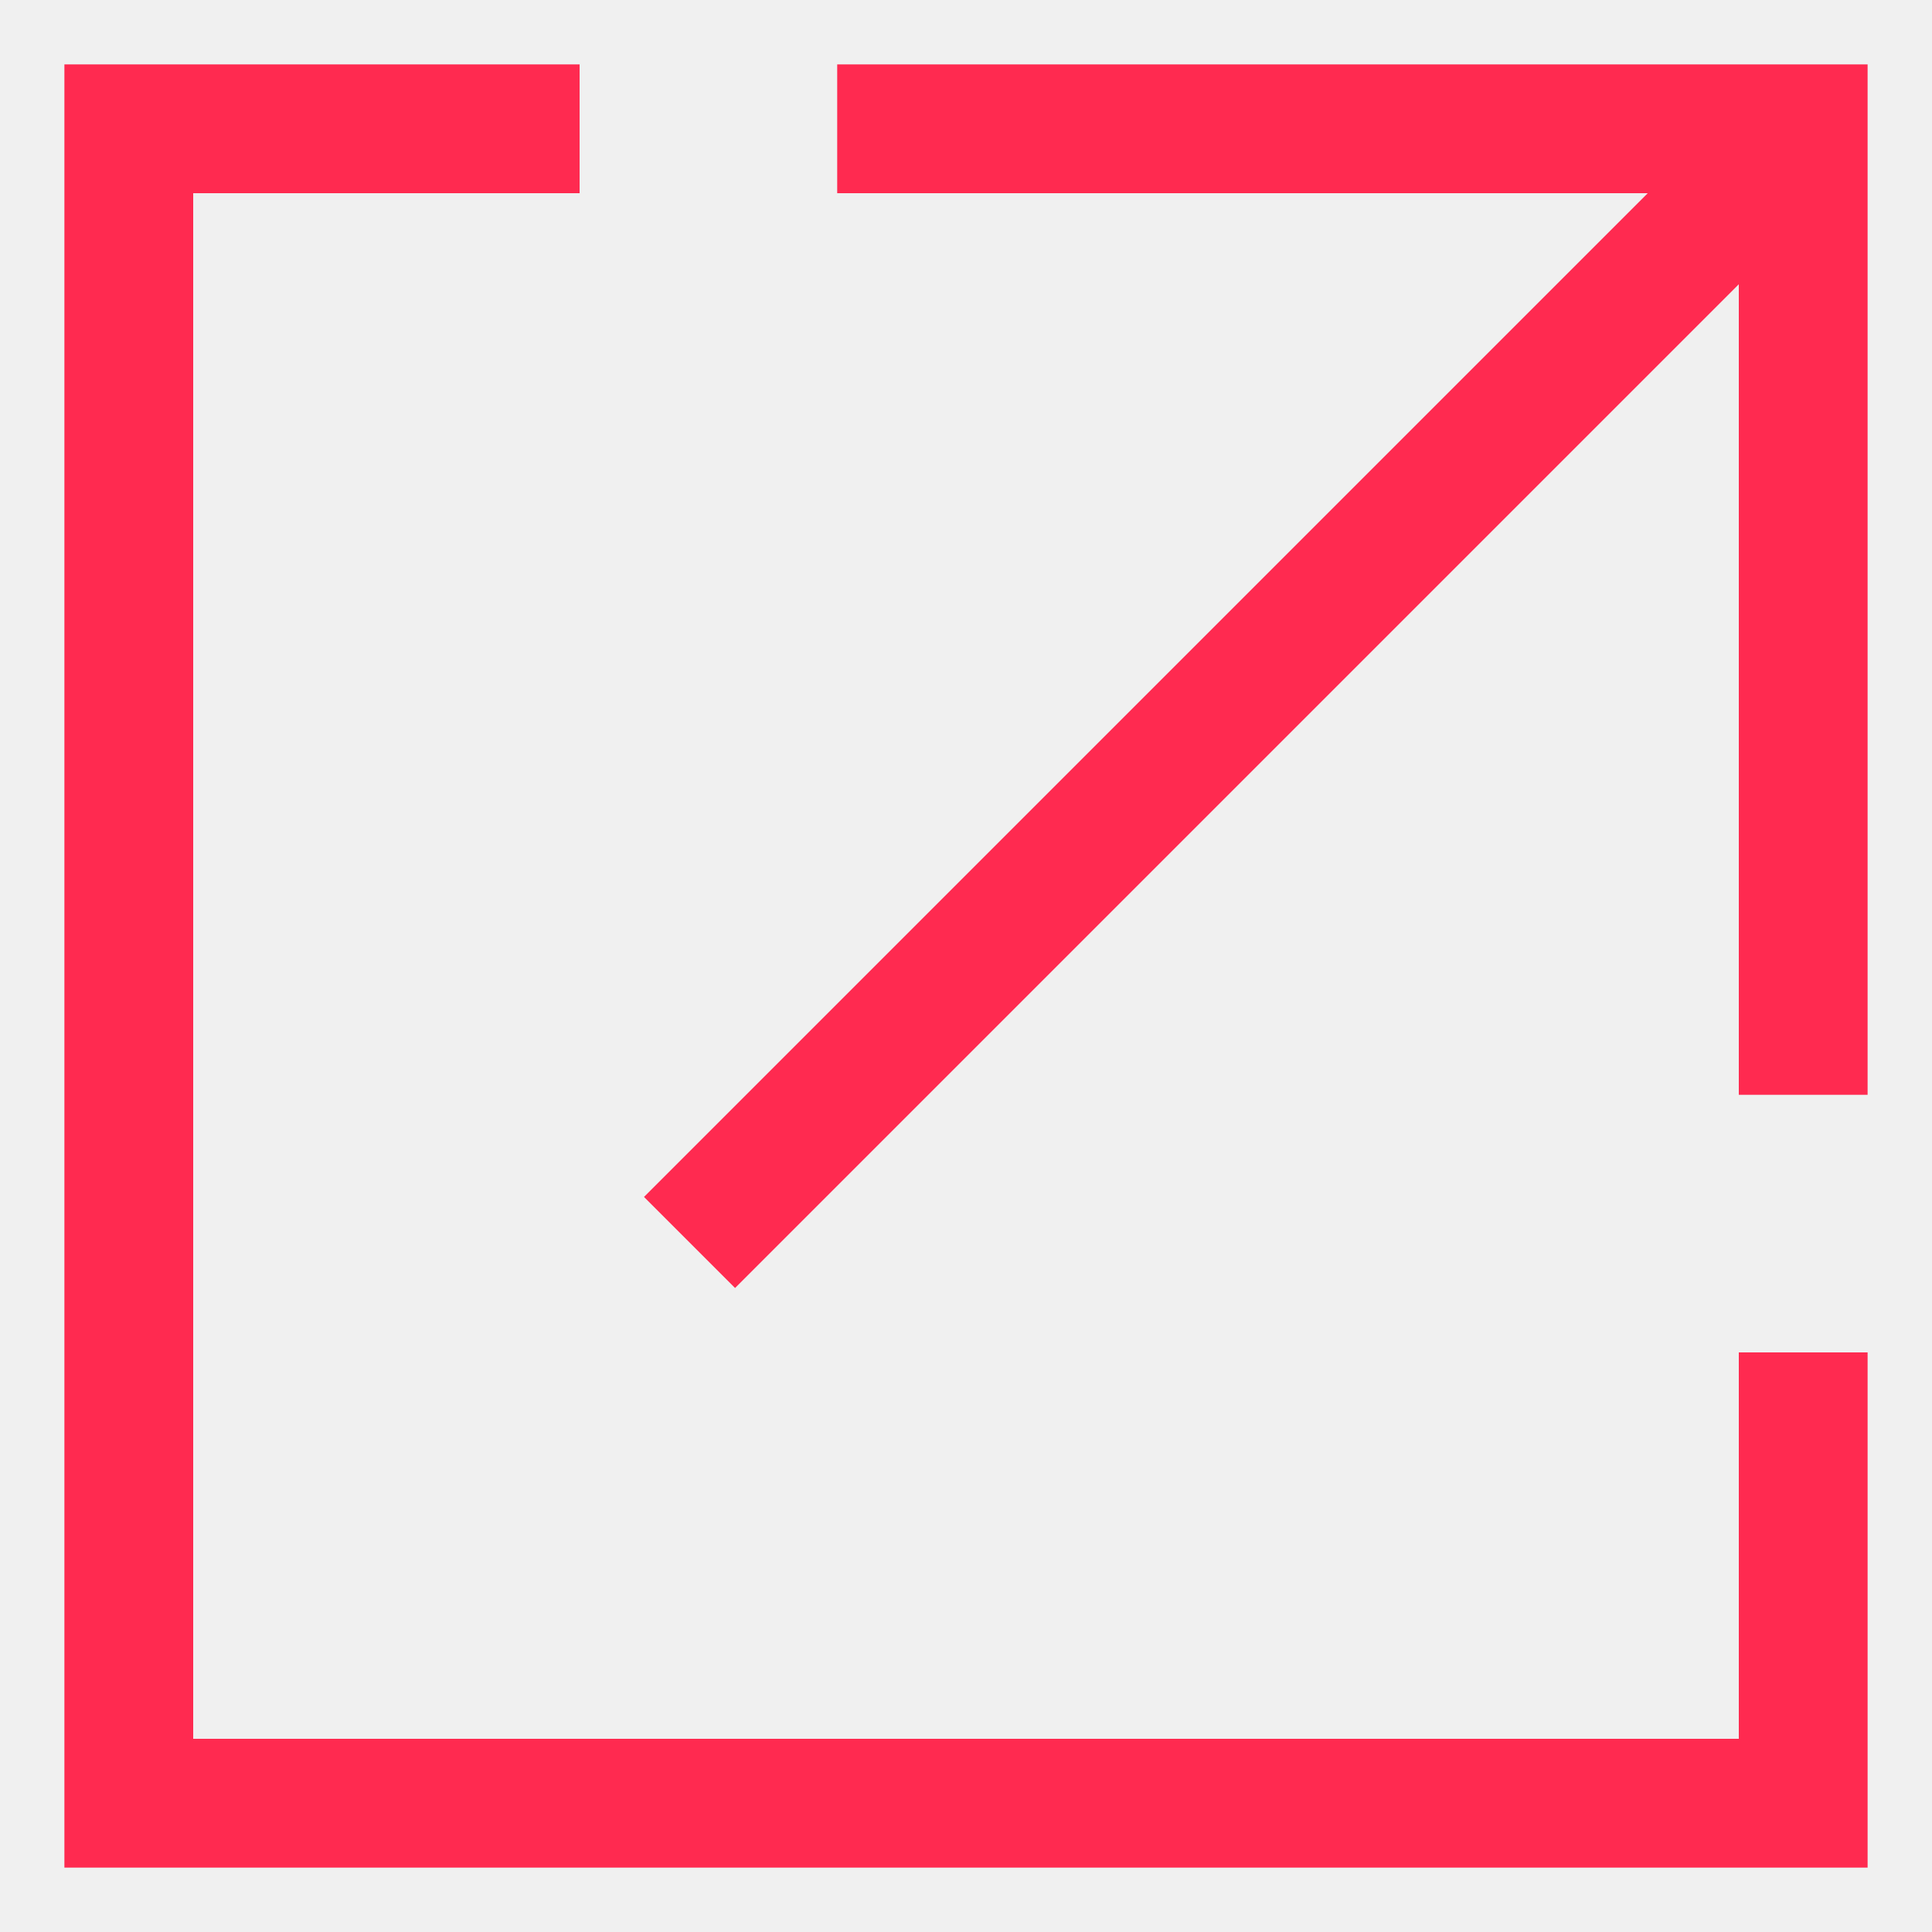
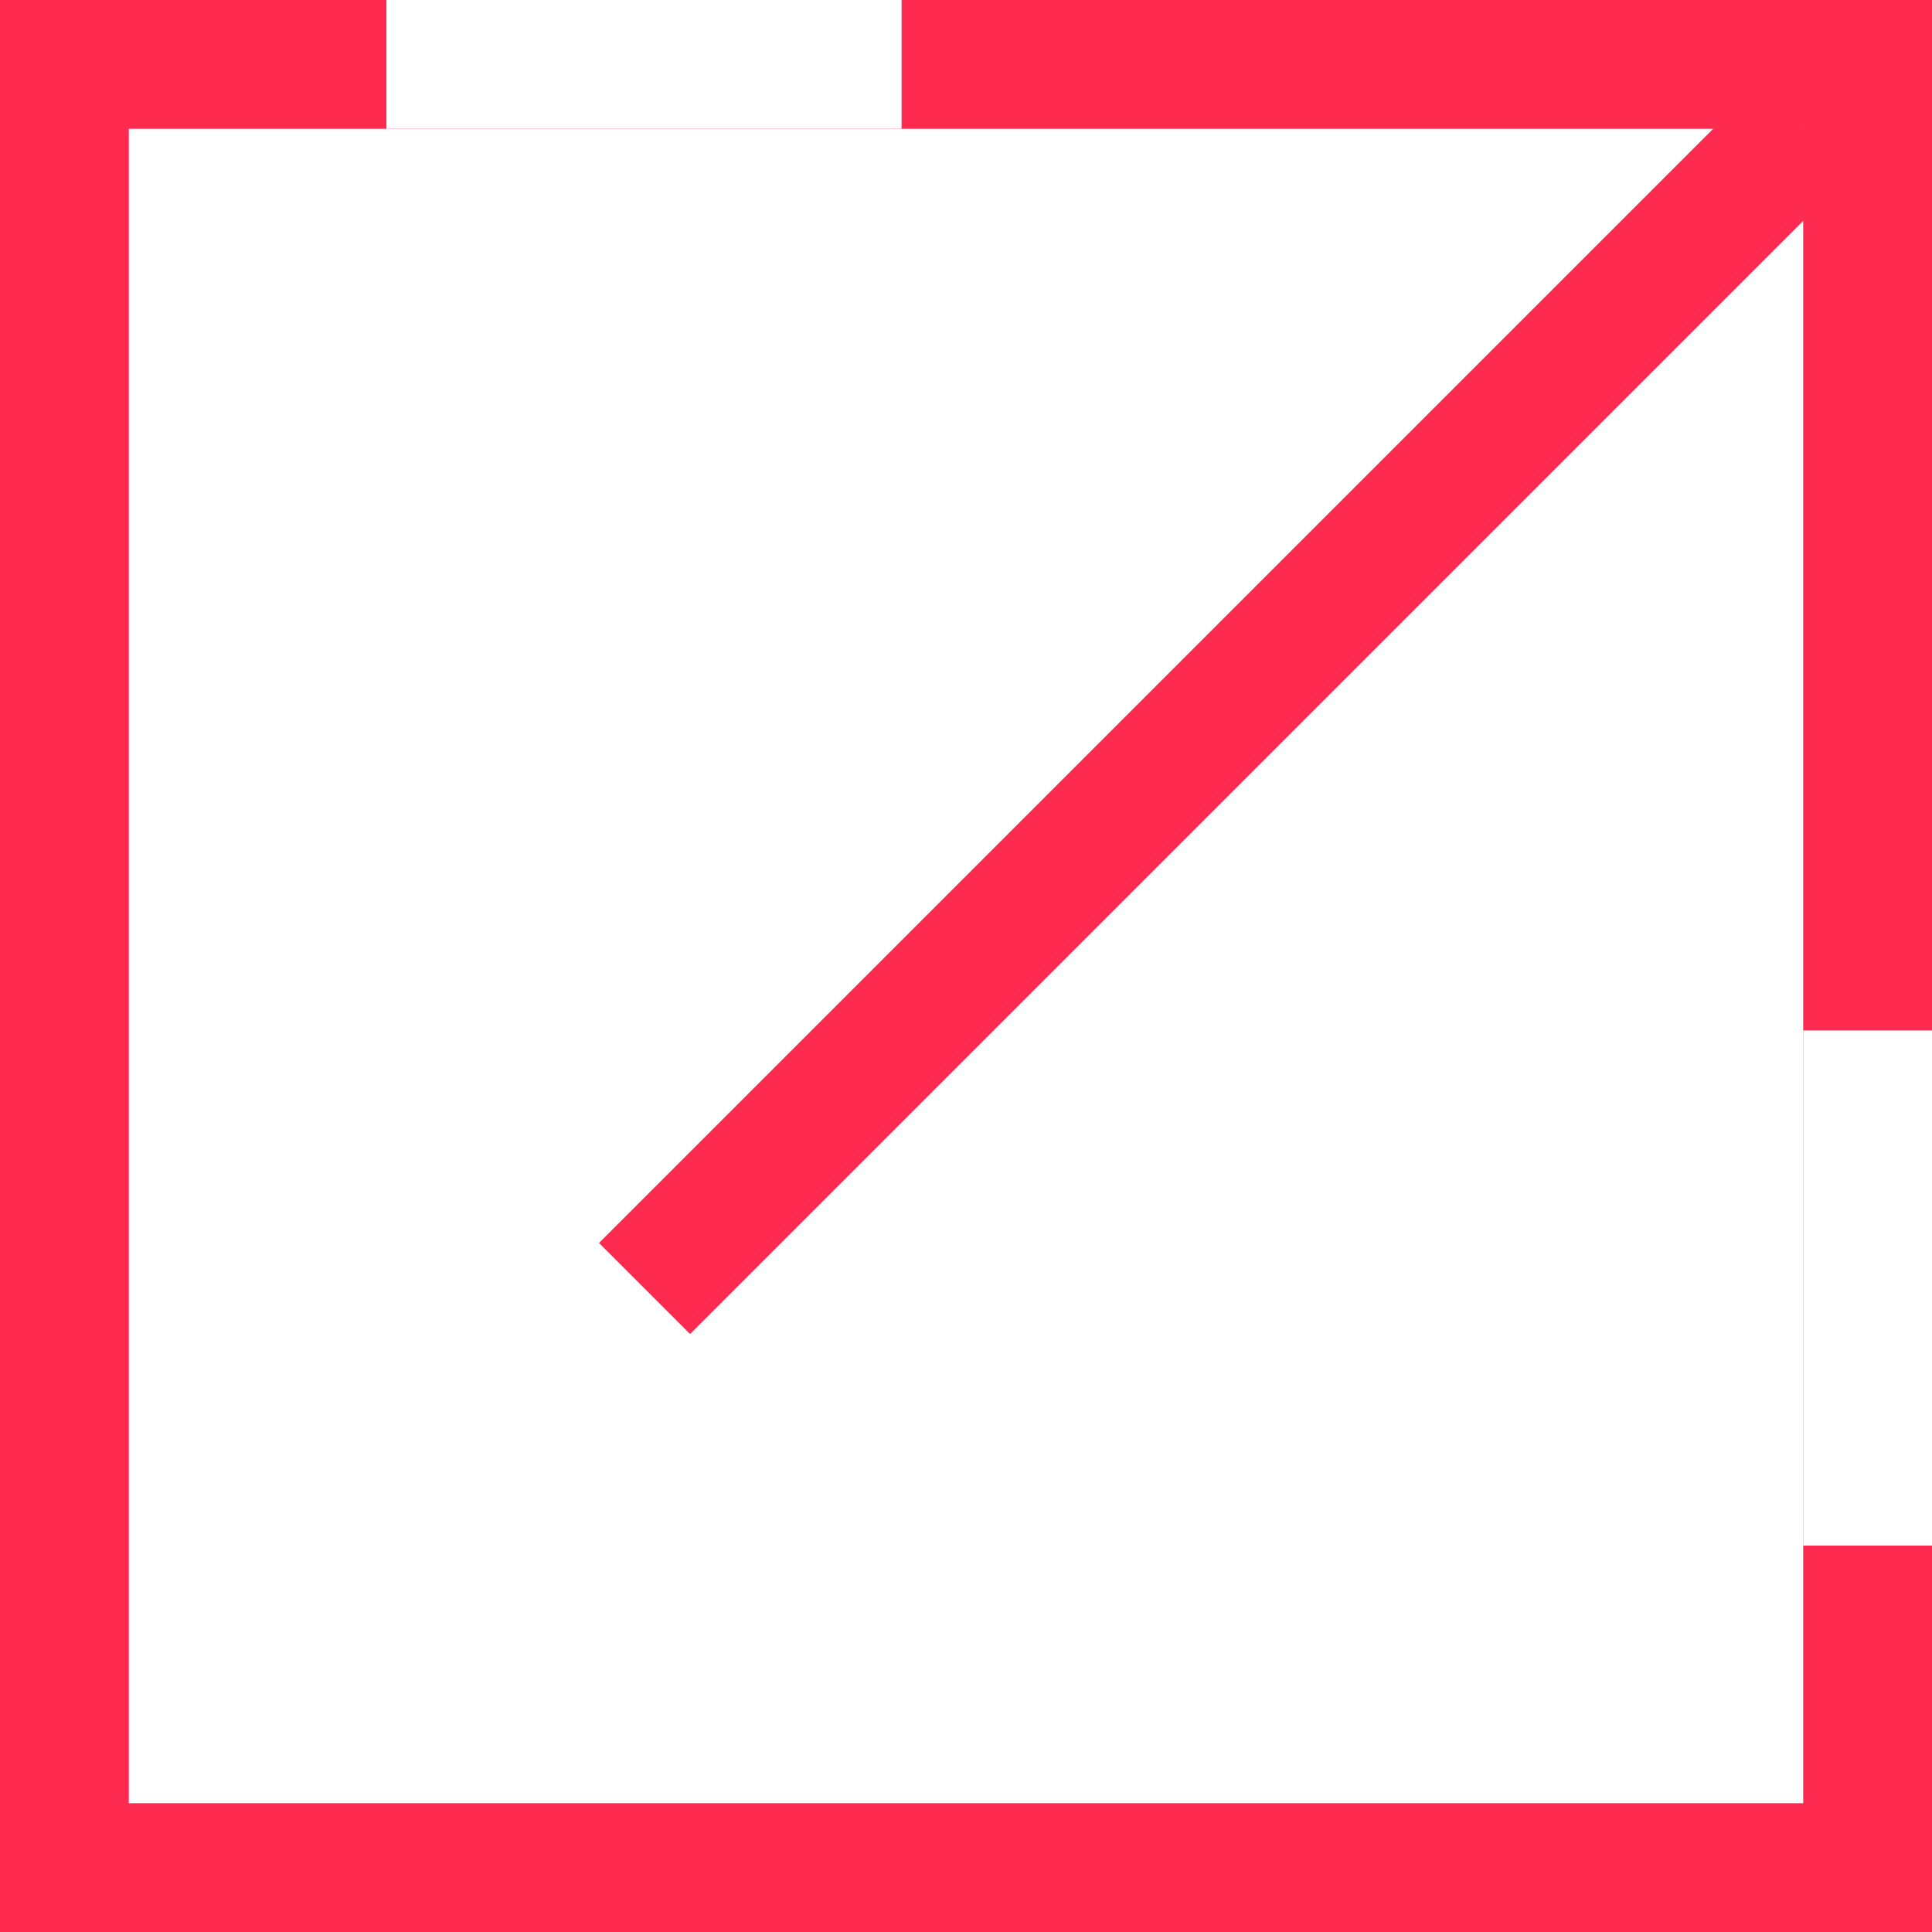
<svg xmlns="http://www.w3.org/2000/svg" width="15" height="15" viewBox="0 0 15 15" fill="none">
-   <path d="M0.5 14.5V0.5H4.5V1.5H1.5V13.5H13.5V10.5H14.5V14.5H0.5Z" fill="#FF2A50" />
-   <path d="M6.5 1.5L6.5 0.5L14.5 0.5V8.5L13.5 8.5V2.207L5.707 10L5 9.293L12.793 1.5H6.5Z" fill="#FF2A50" />
+   <g clip-path="url(#clip0_2193_8)">
+     <rect x="0.5" y="0.5" width="14" height="14" fill="white" stroke="#FF2A50" />
+     <line x1="7" y1="0.5" x2="3" y2="0.5" stroke="white" />
+     <line x1="14.5" y1="12" x2="14.5" y2="8" stroke="white" />
+     <line x1="14.004" y1="1.004" x2="5.004" y2="10.004" stroke="#FF2A50" />
+   </g>
+   <defs>
+     <clipPath id="clip0_2193_8">
+       <rect width="15" height="15" fill="white" />
+     </clipPath>
+   </defs>
</svg>
